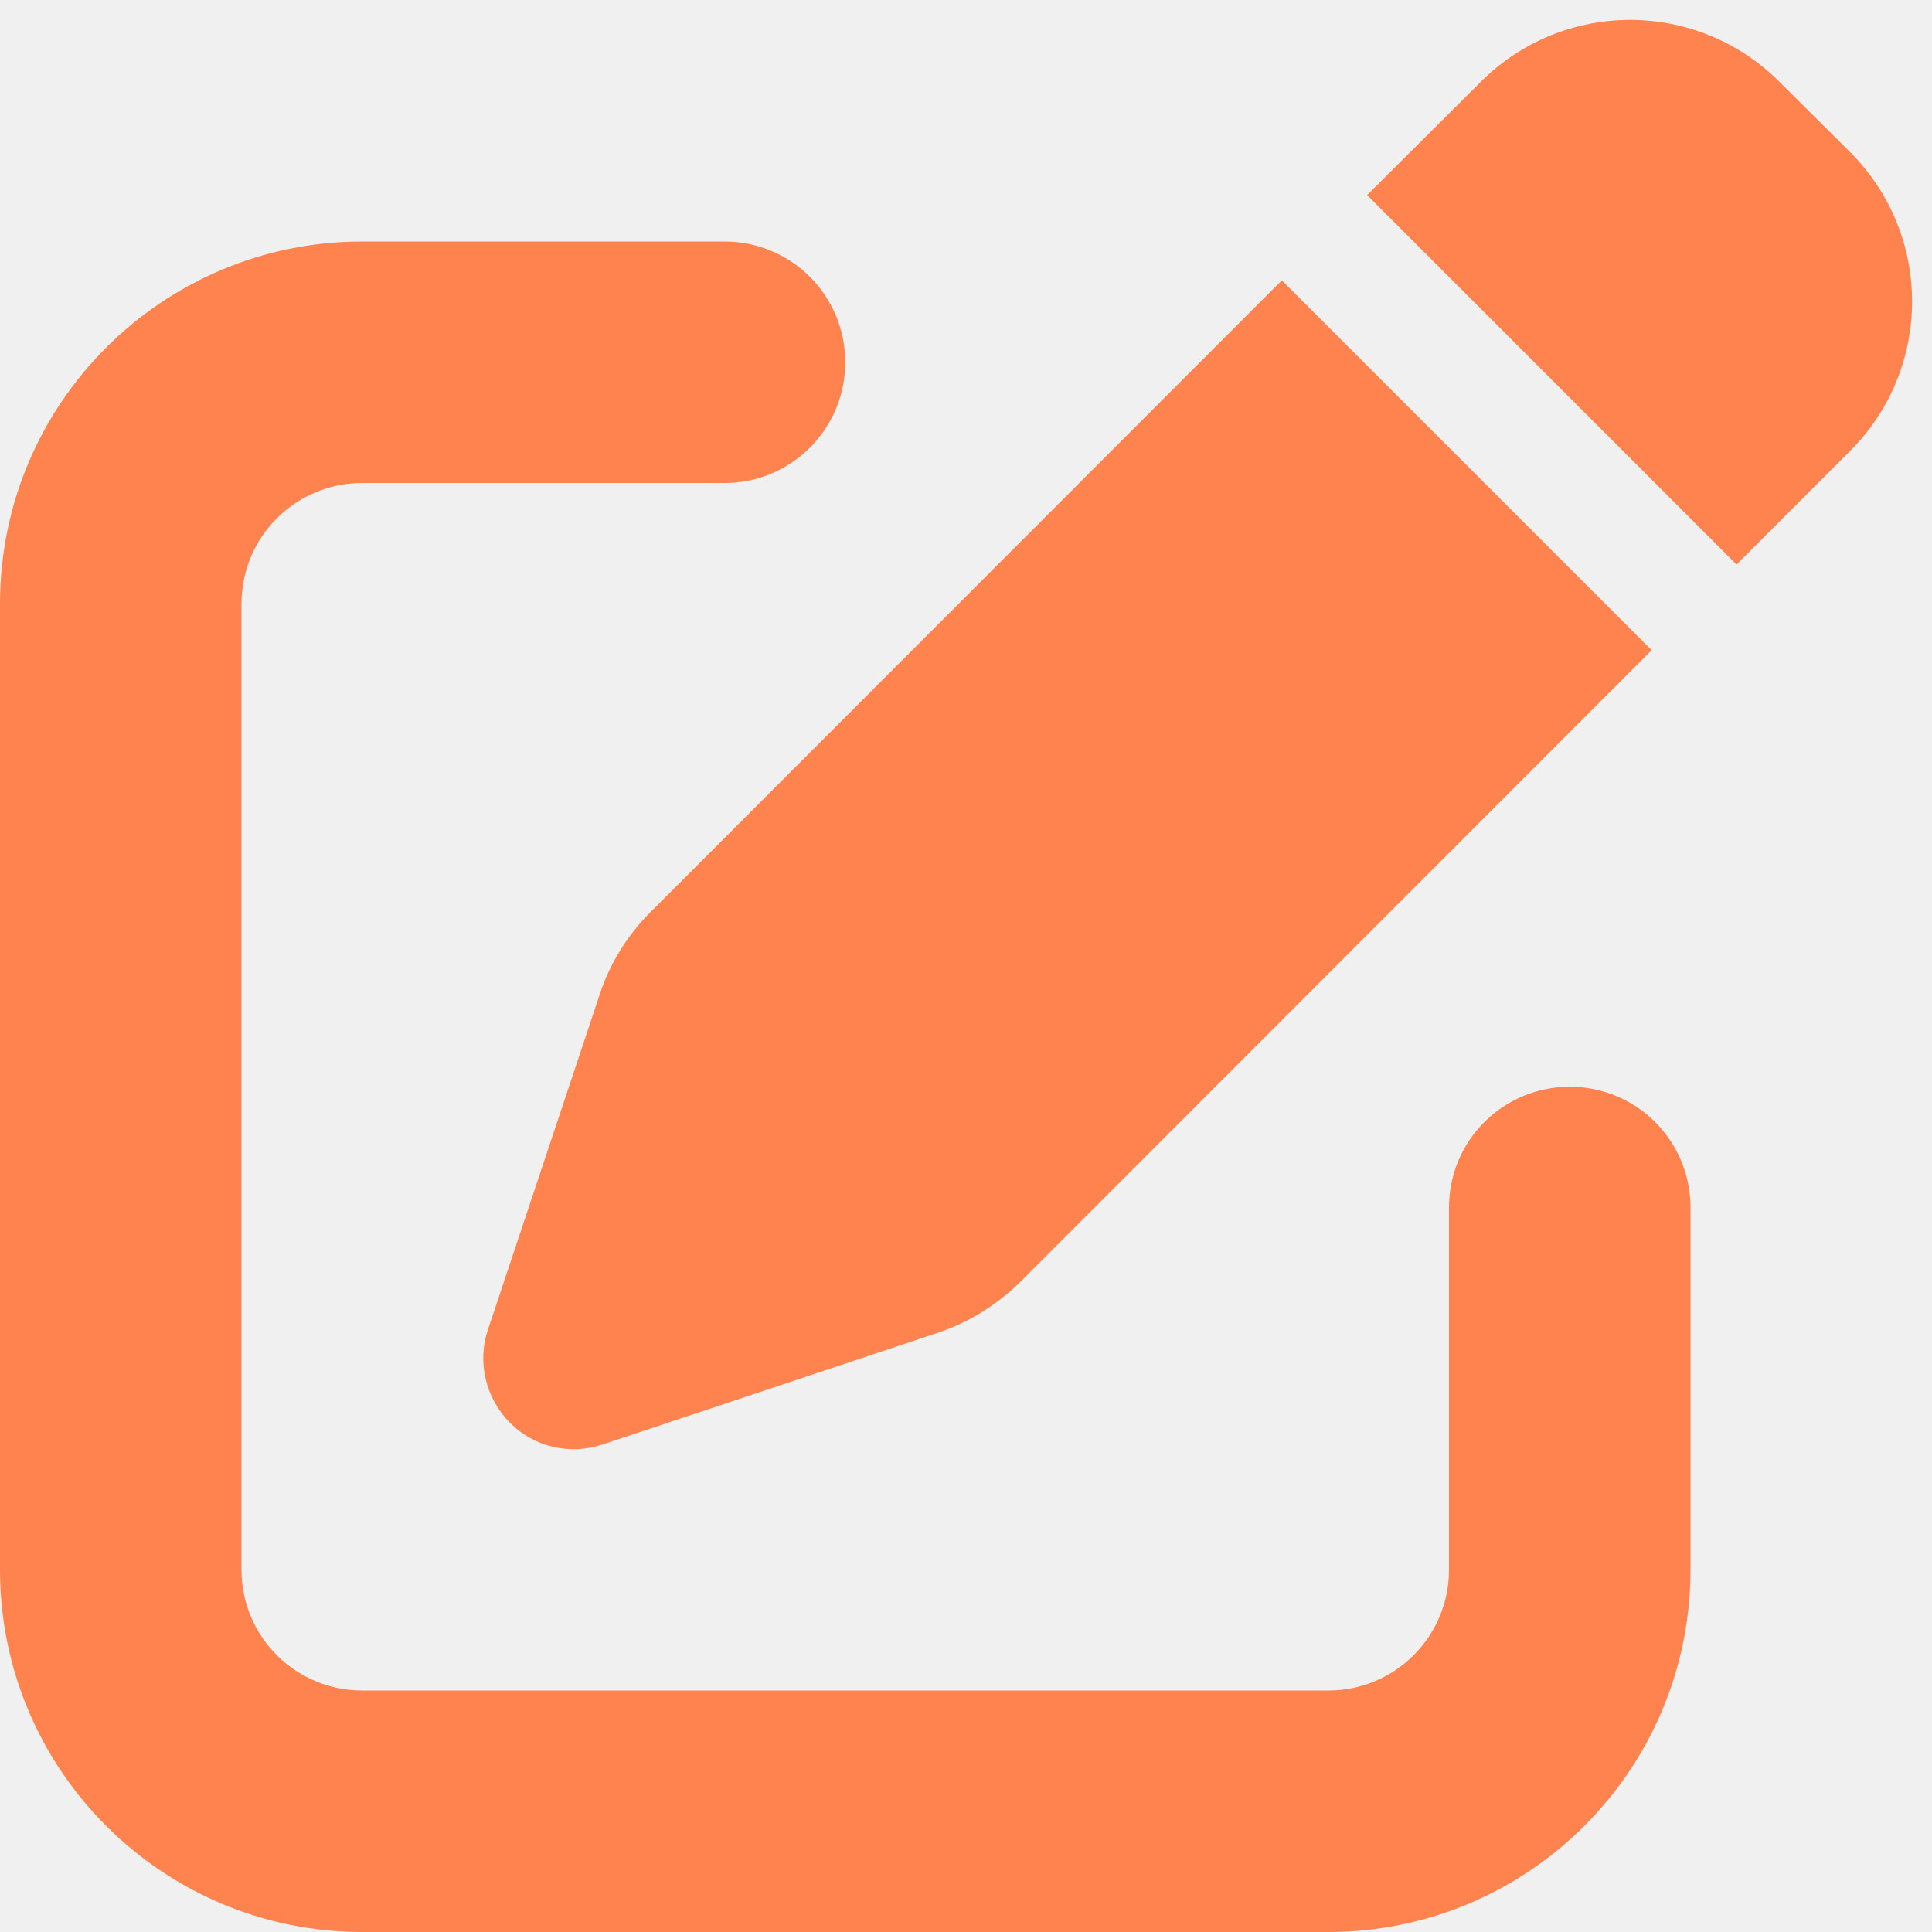
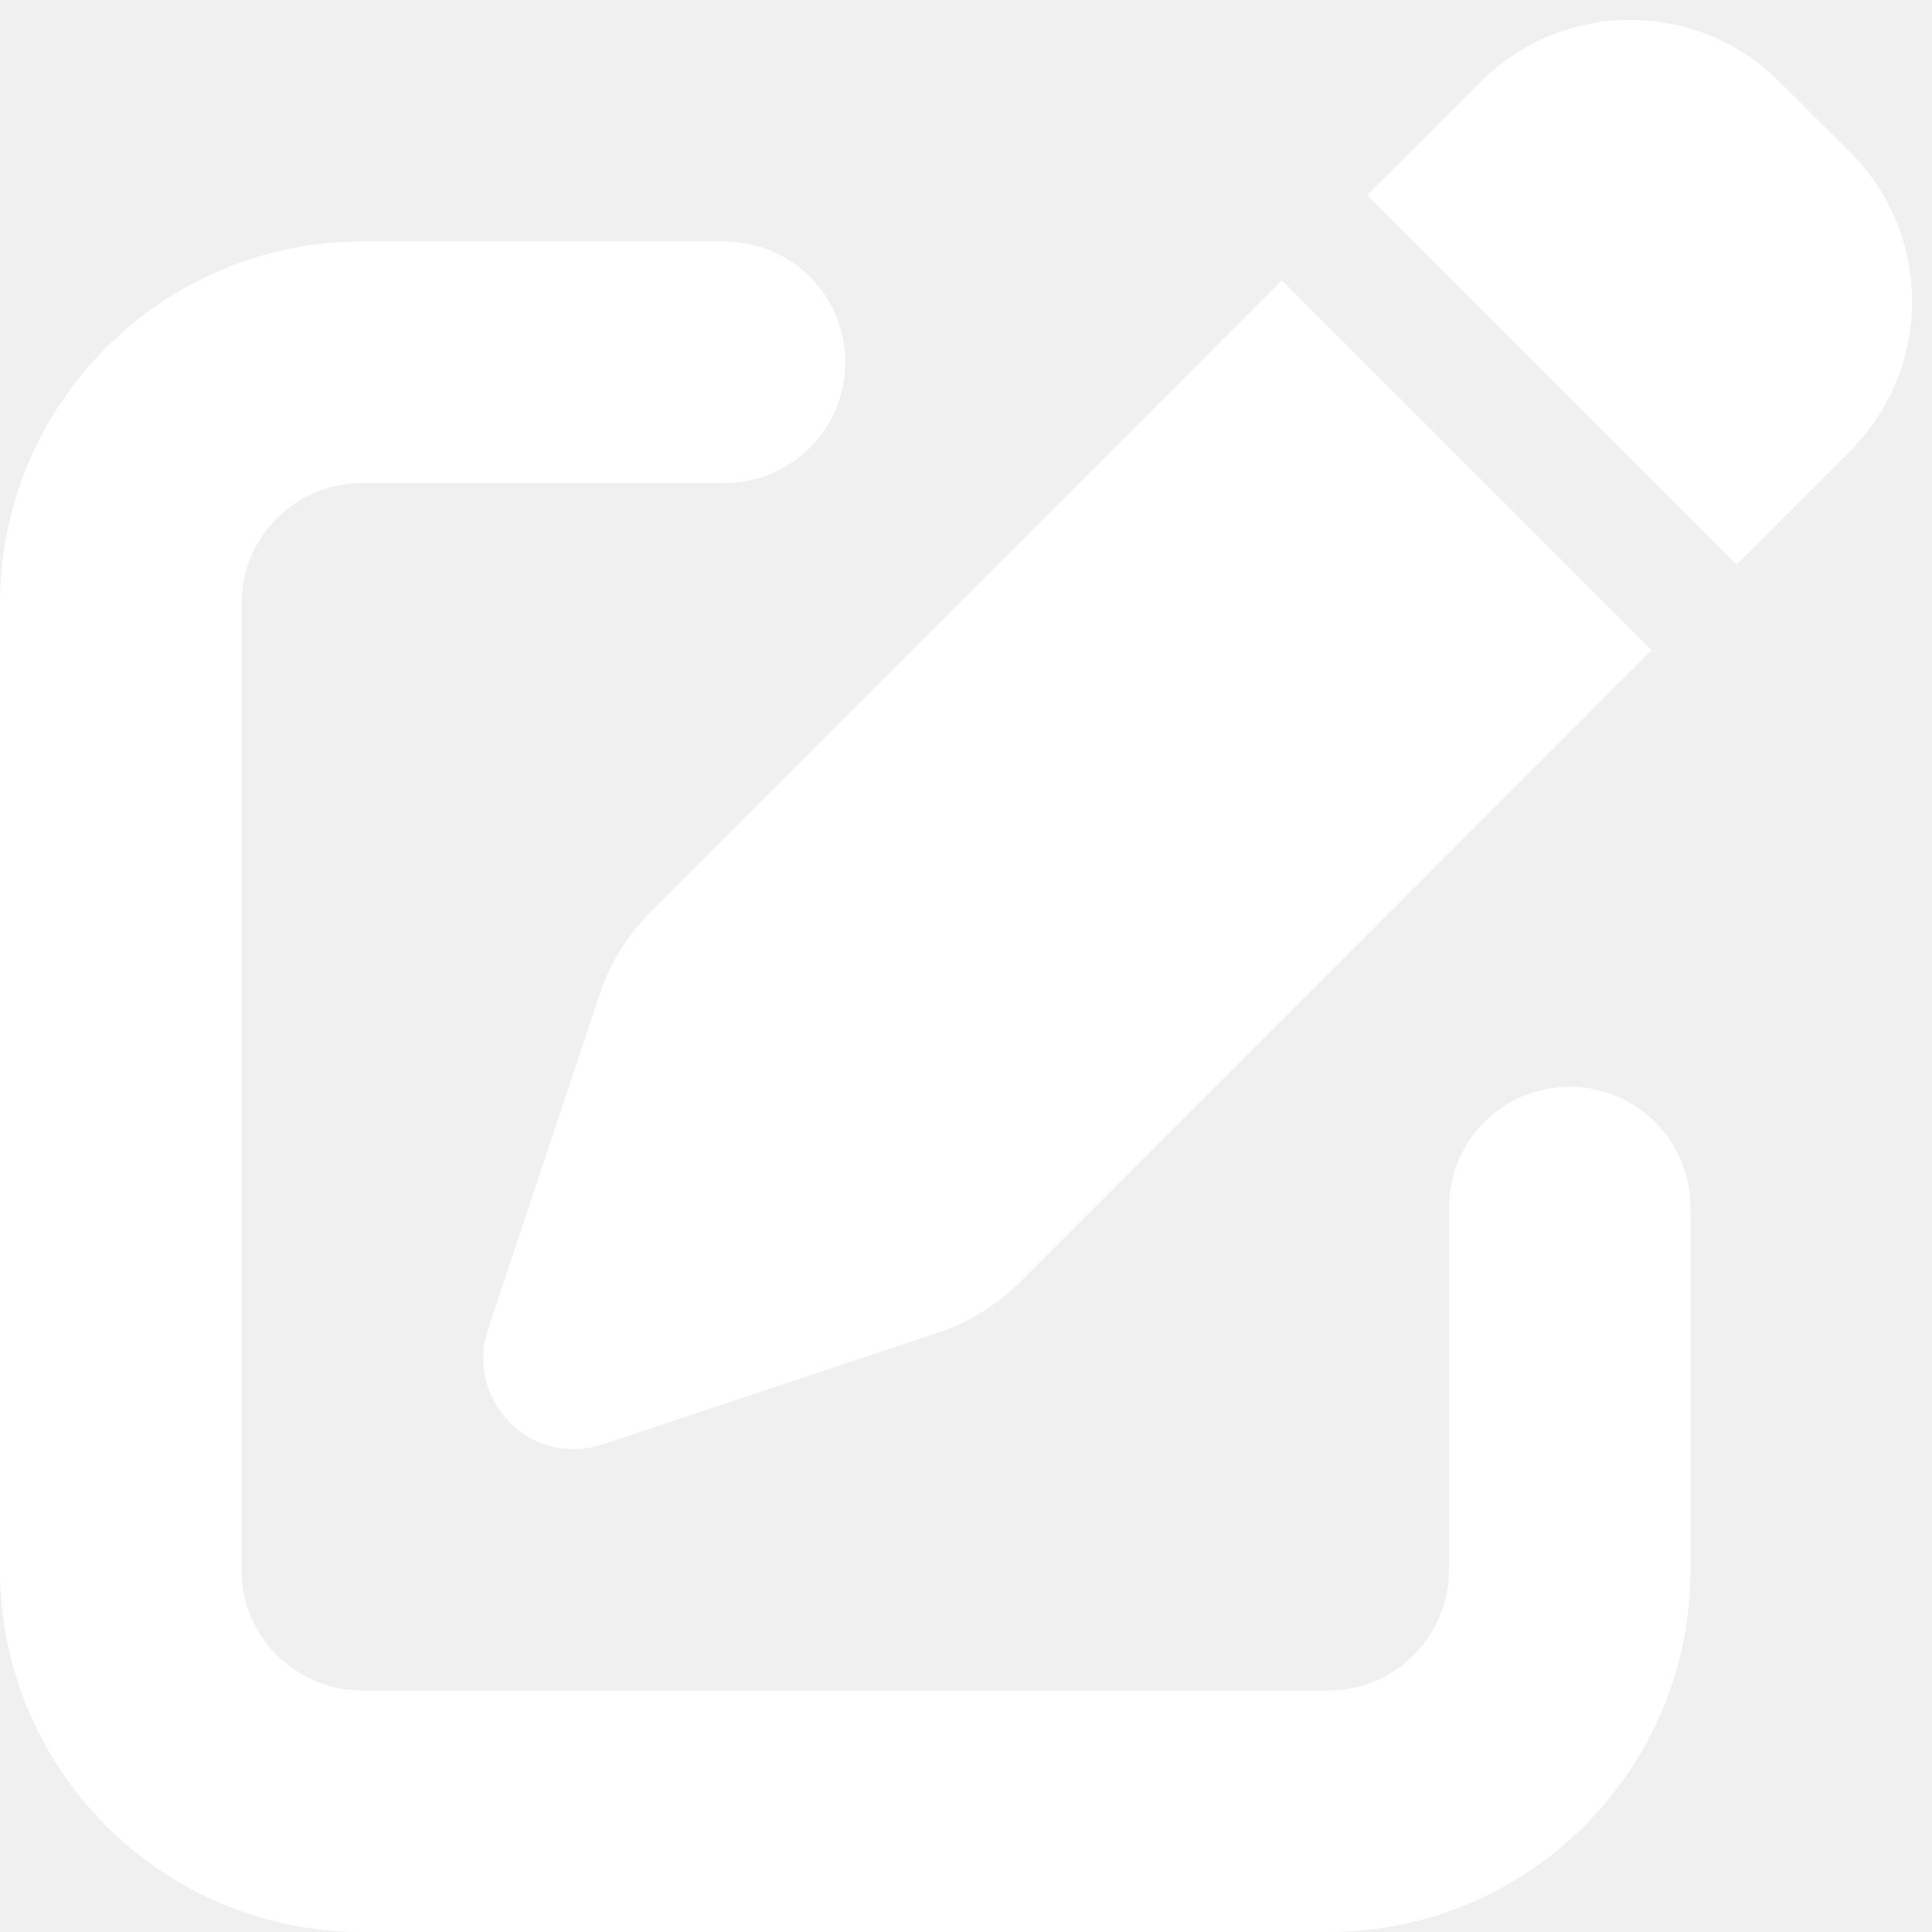
<svg xmlns="http://www.w3.org/2000/svg" viewBox="0 0 512 512">
-   <path fill="#FF834F" d="M471.6 21.7c-21.9-21.9-57.3-21.9-79.2 0L362.3 51.7l97.9 97.9 30.1-30.1c21.9-21.9 21.9-57.3 0-79.2L471.6 21.7zm-299.2 220c-6.1 6.1-10.8 13.6-13.5 21.9l-29.6 88.8c-2.9 8.6-.6 18.1 5.8 24.6s15.9 8.7 24.6 5.8l88.8-29.6c8.2-2.7 15.7-7.4 21.9-13.5L437.7 172.3 339.7 74.3 172.4 241.7zM96 64C43 64 0 107 0 160V416c0 53 43 96 96 96H352c53 0 96-43 96-96V320c0-17.7-14.3-32-32-32s-32 14.3-32 32v96c0 17.7-14.3 32-32 32H96c-17.7 0-32-14.3-32-32V160c0-17.7 14.3-32 32-32h96c17.7 0 32-14.3 32-32s-14.3-32-32-32H96z" />
+   <path fill="#ffffff" d="M471.6 21.7c-21.9-21.9-57.3-21.9-79.2 0L362.3 51.7l97.9 97.9 30.1-30.1c21.9-21.9 21.9-57.3 0-79.2L471.6 21.7zm-299.2 220c-6.1 6.1-10.8 13.6-13.5 21.9l-29.6 88.8c-2.9 8.6-.6 18.1 5.8 24.6s15.9 8.7 24.6 5.8l88.8-29.6c8.2-2.7 15.7-7.4 21.9-13.5L437.7 172.3 339.7 74.3 172.4 241.7zM96 64C43 64 0 107 0 160V416c0 53 43 96 96 96H352c53 0 96-43 96-96V320c0-17.7-14.3-32-32-32s-32 14.3-32 32v96c0 17.7-14.3 32-32 32H96c-17.7 0-32-14.3-32-32V160c0-17.7 14.3-32 32-32h96c17.7 0 32-14.3 32-32s-14.3-32-32-32H96z" />
</svg>
